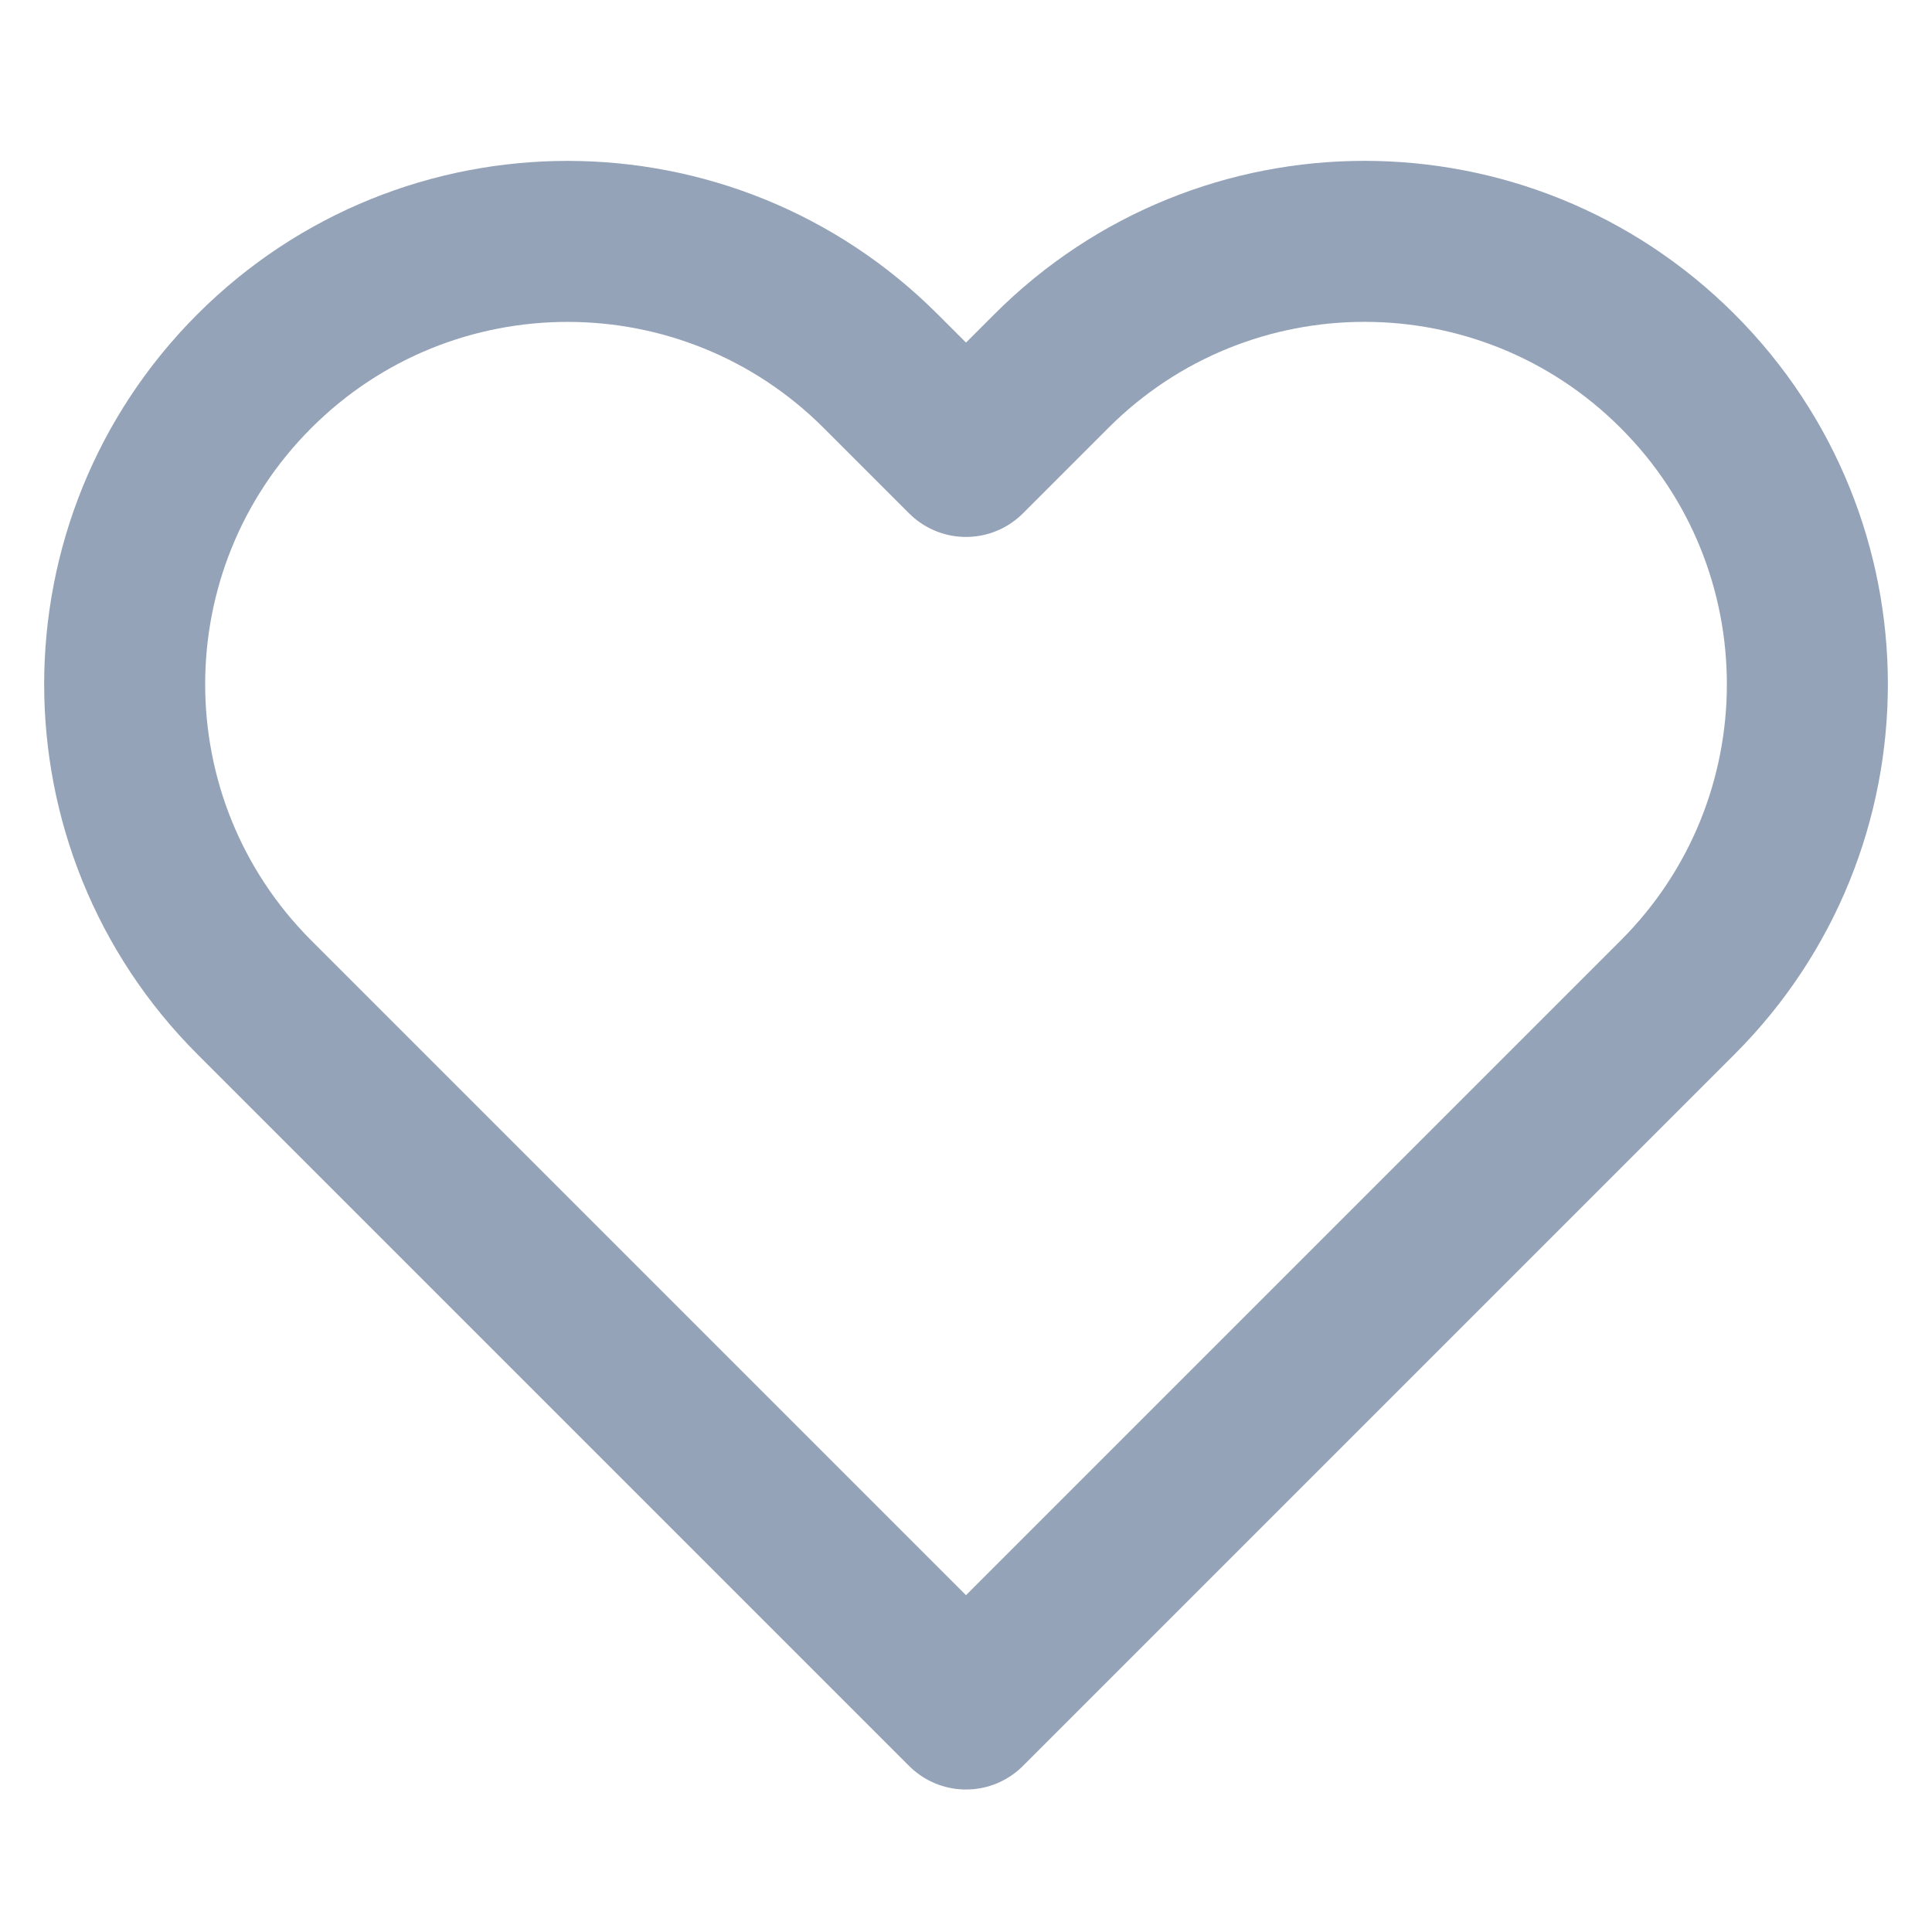
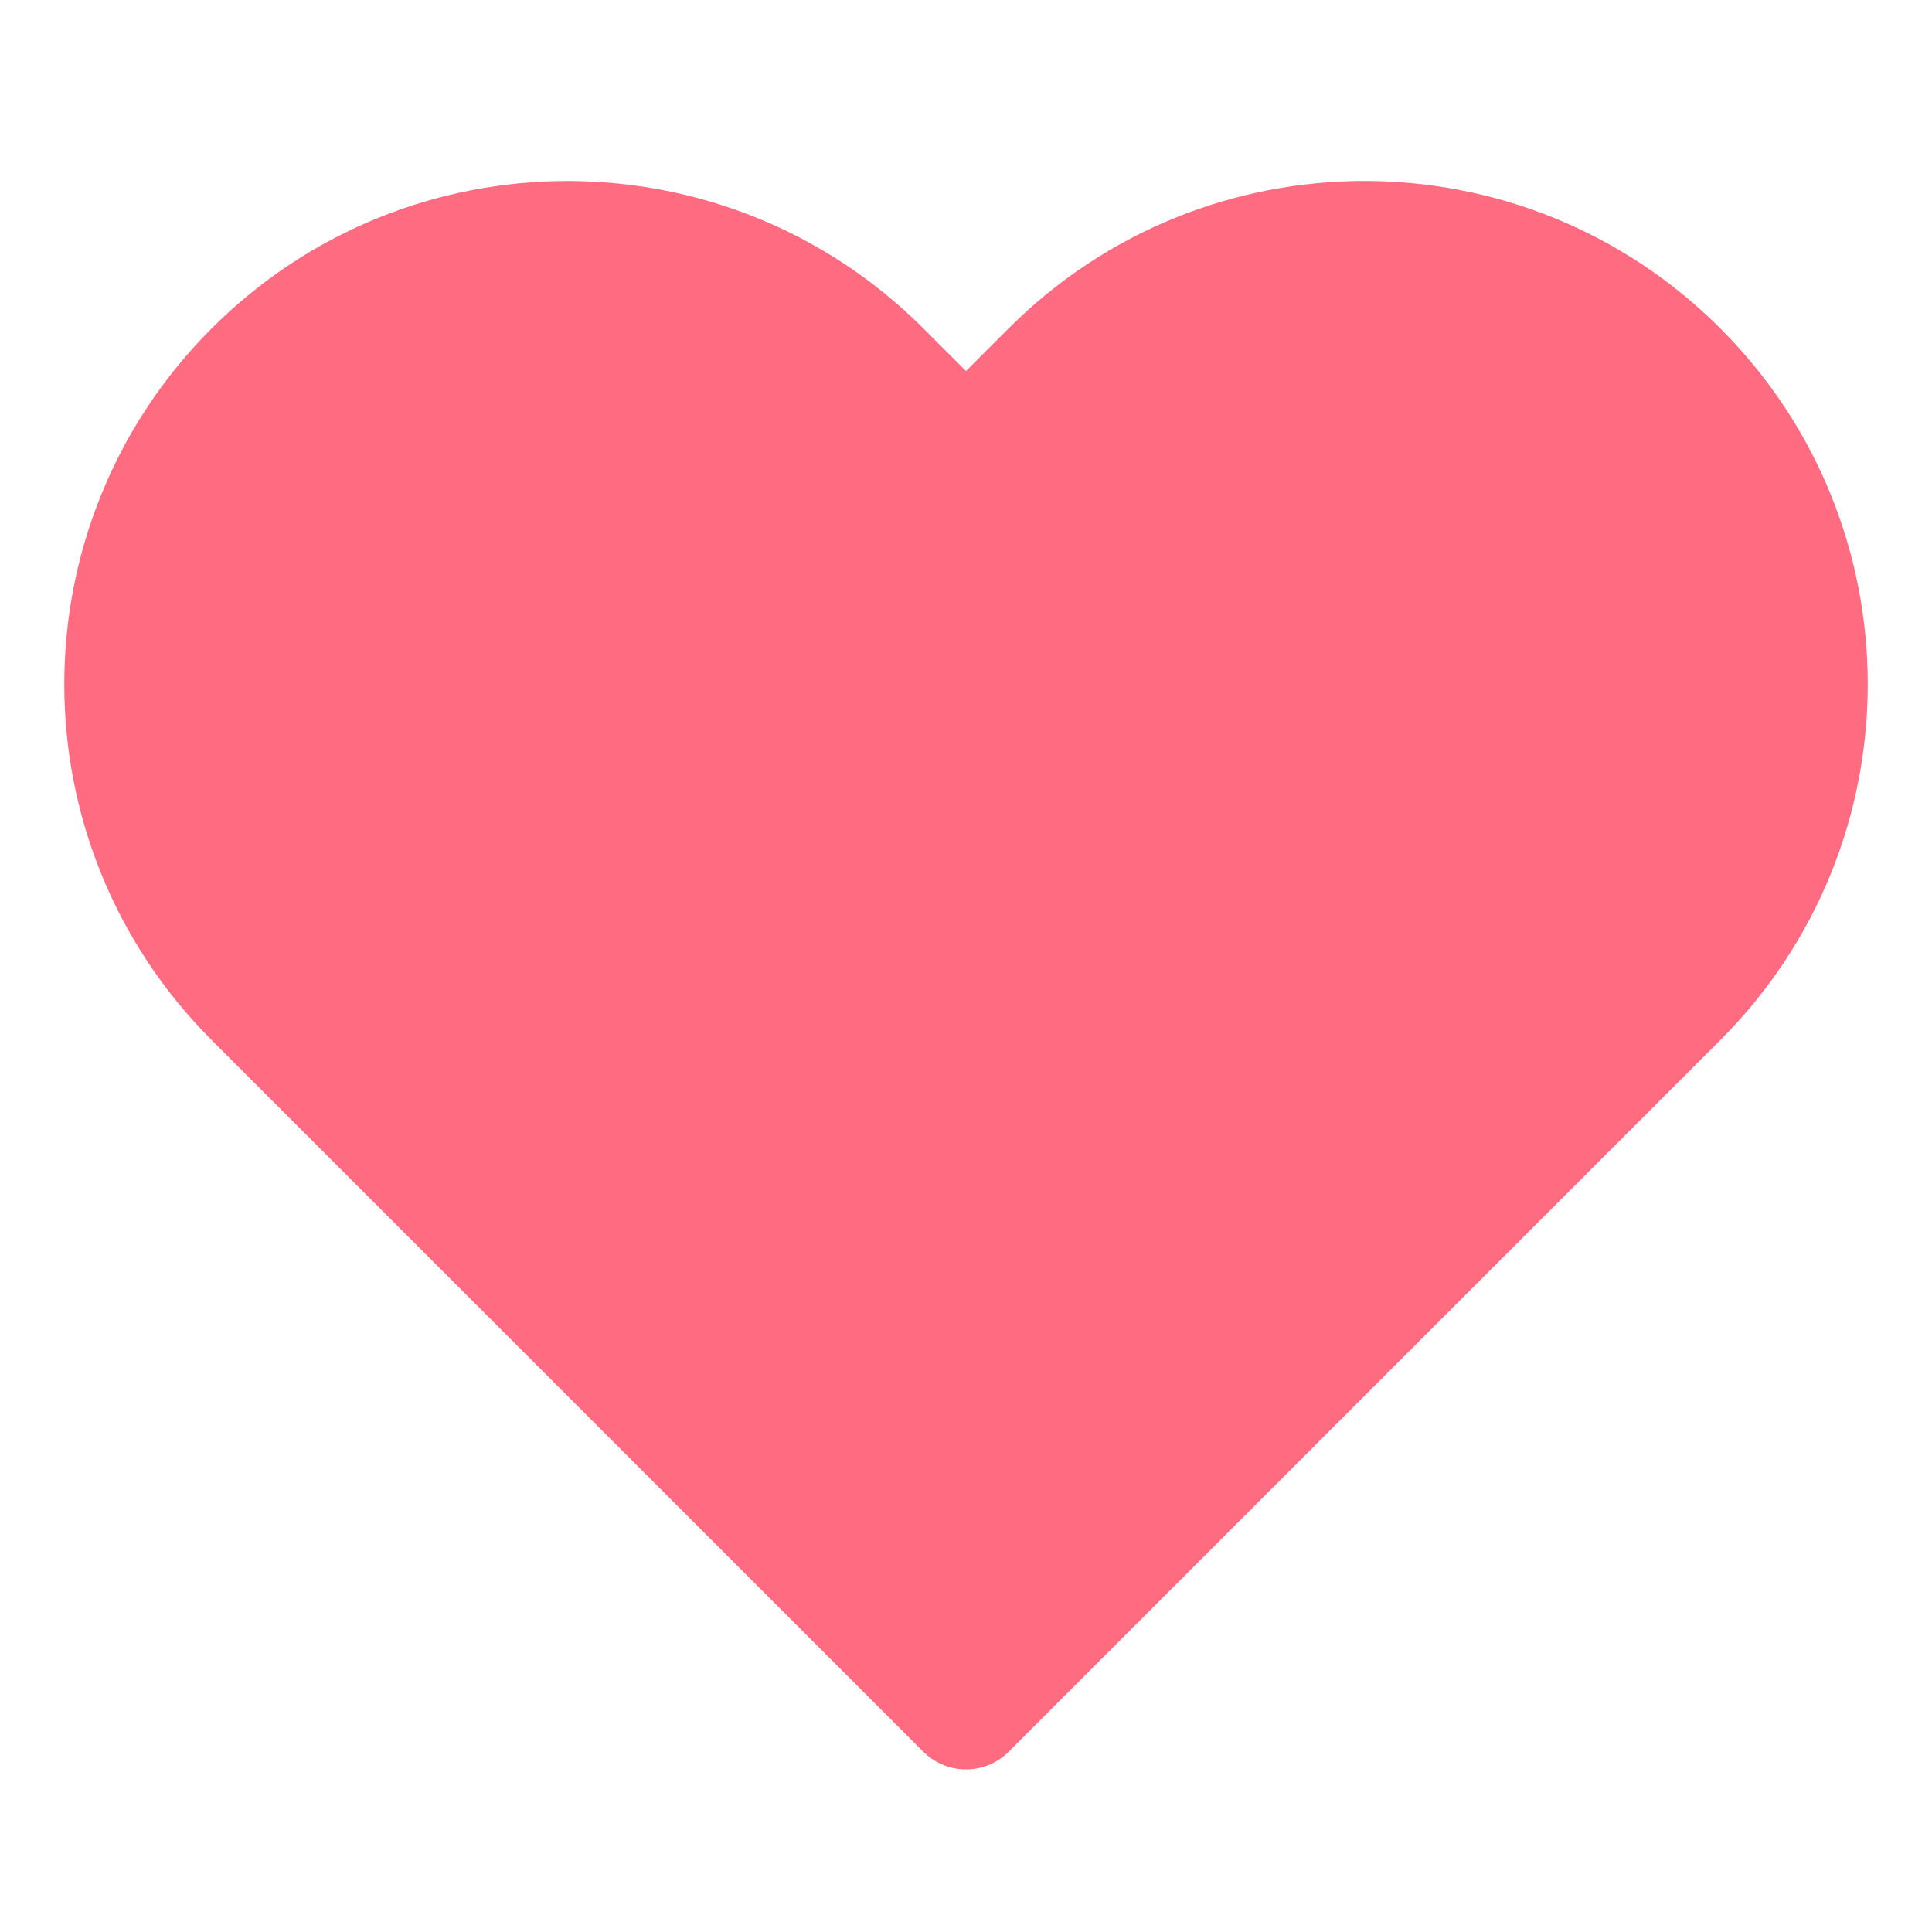
- <svg xmlns="http://www.w3.org/2000/svg" viewBox="0 0 24 24" fill="none" stroke="#94A3B8" stroke-width="2" stroke-linecap="round" stroke-linejoin="round">
+ <svg xmlns="http://www.w3.org/2000/svg" viewBox="0 0 24 24" fill="#FF6B81" stroke="#FF6B81" stroke-width="1.5" stroke-linecap="round" stroke-linejoin="round">
  <path d="M20.84 4.61a5.5 5.5 0 0 0-7.78 0L12 5.67l-1.06-1.06a5.5 5.5 0 0 0-7.78 7.78l1.06 1.06L12 21.23l7.78-7.78 1.06-1.06a5.5 5.5 0 0 0 0-7.78z" />
</svg>
